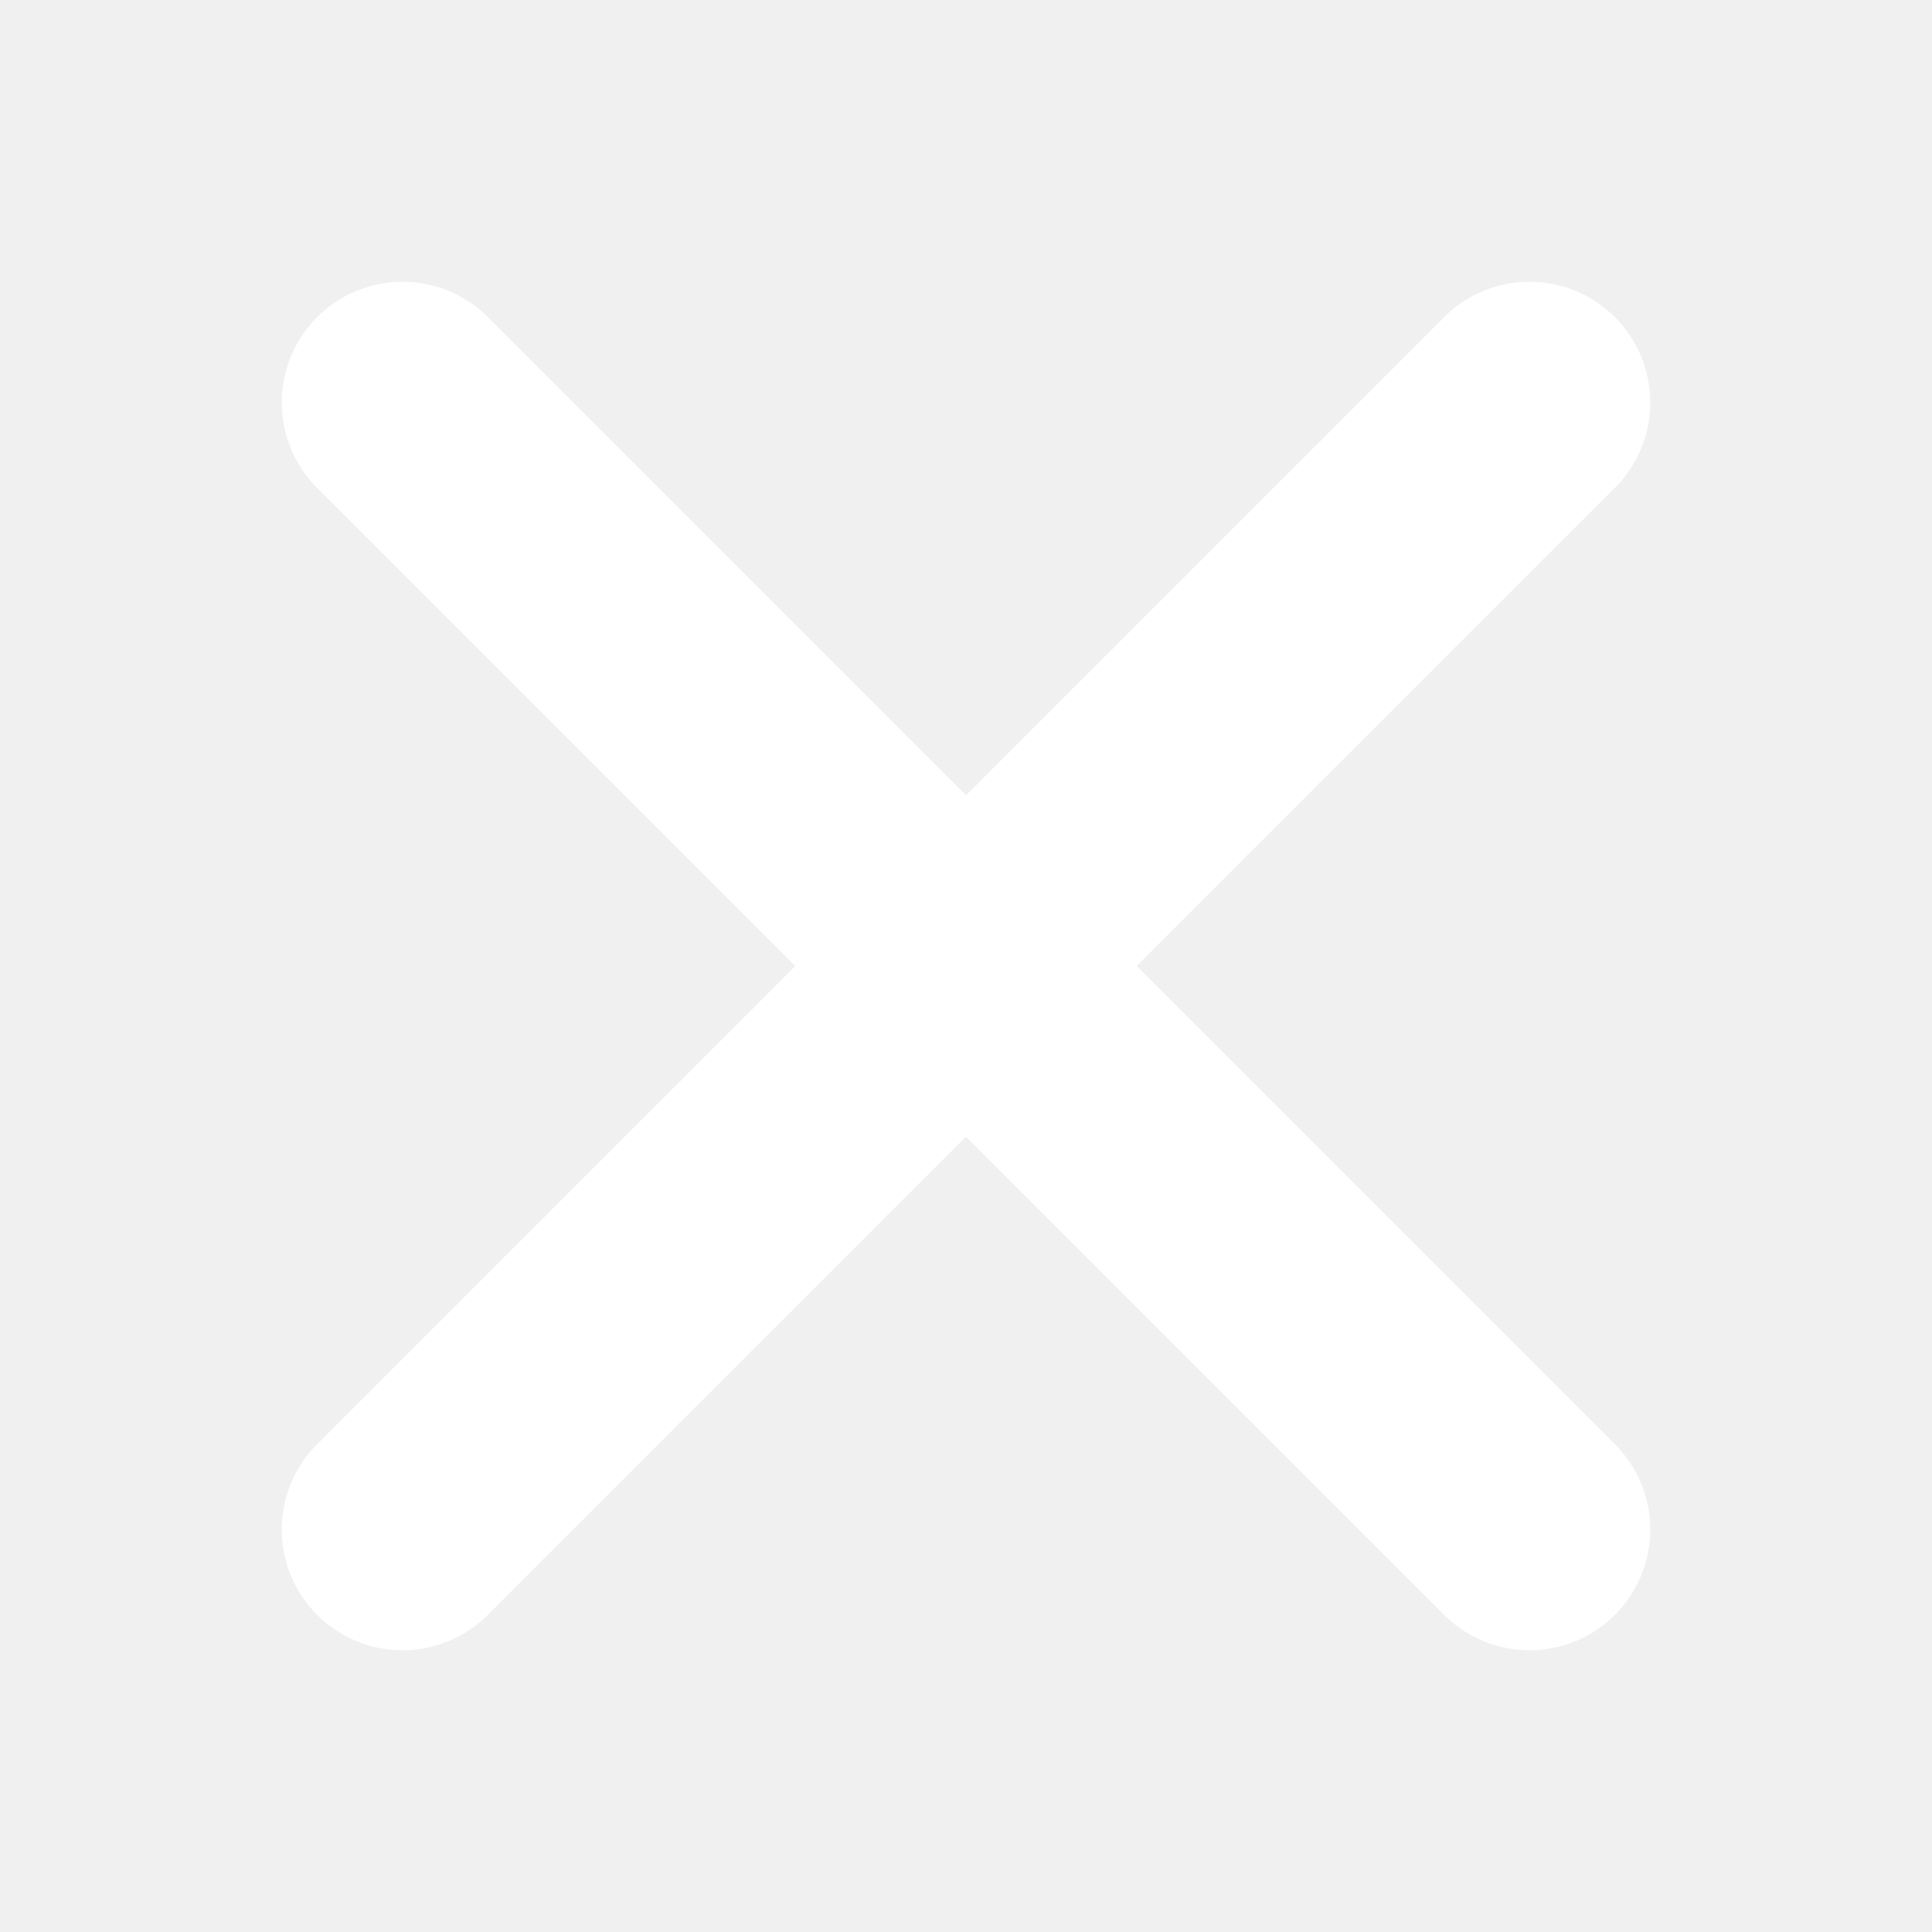
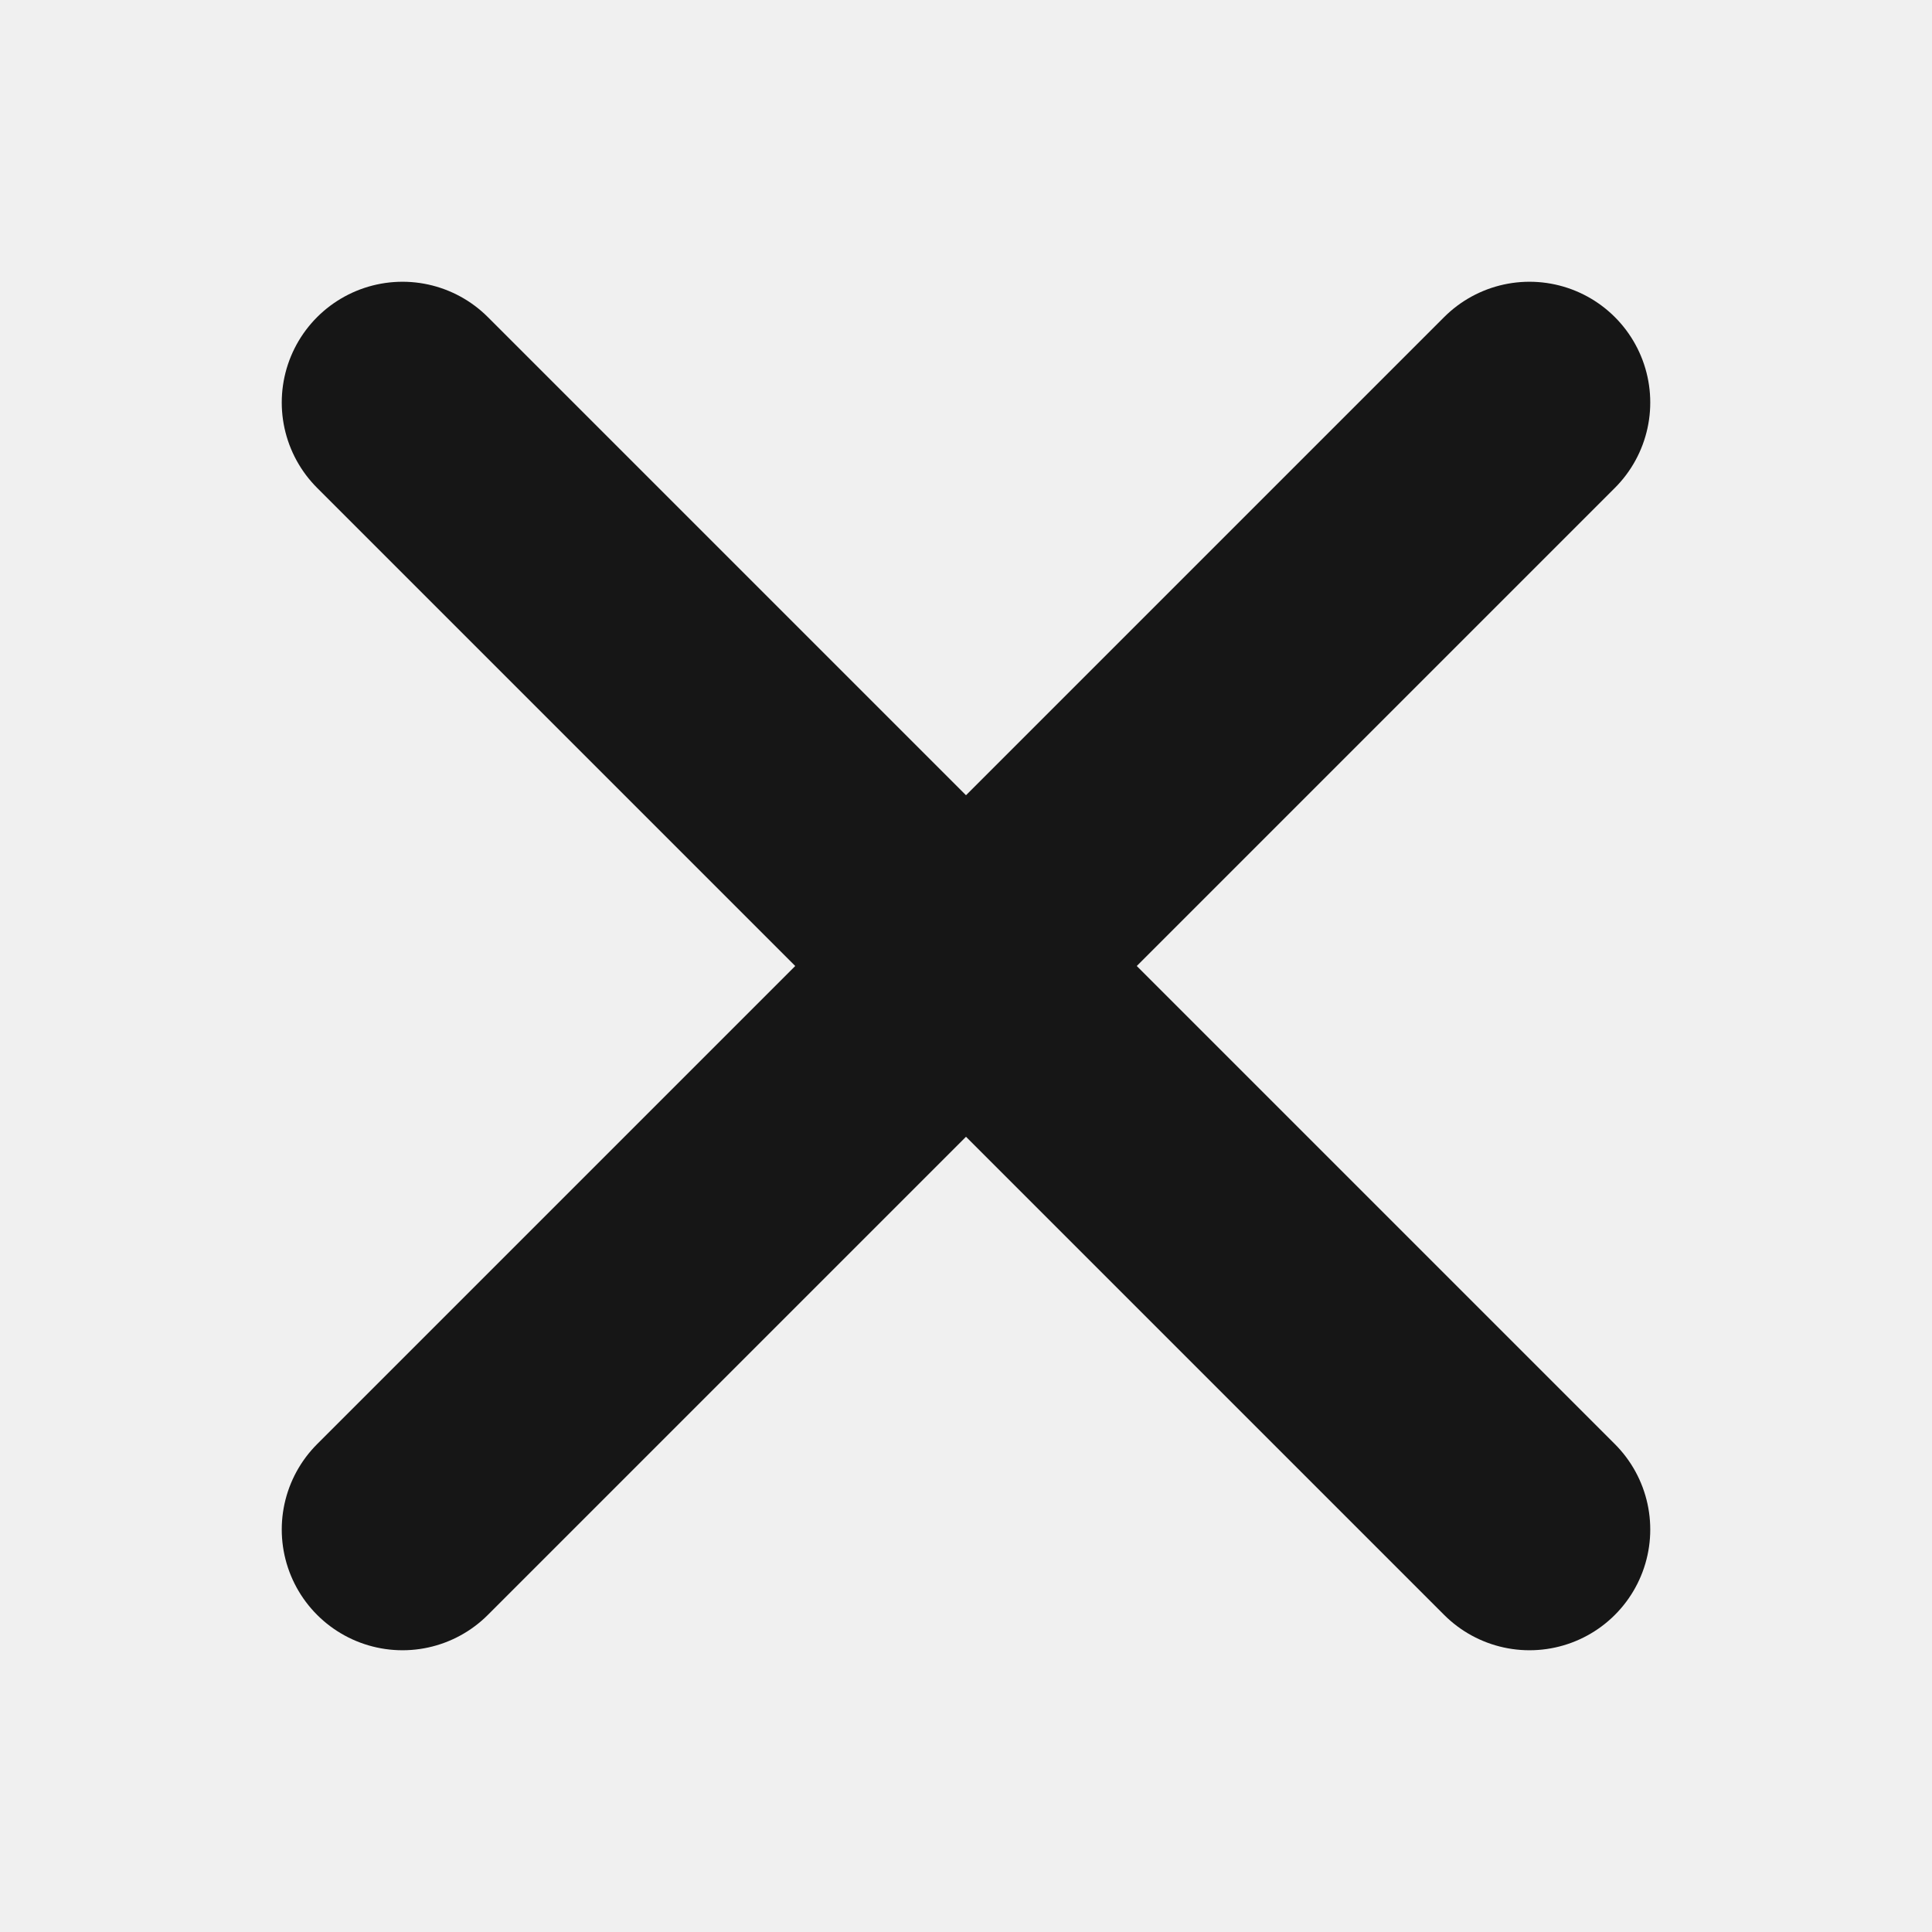
- <svg xmlns="http://www.w3.org/2000/svg" width="28px" height="28px" viewBox="0 0 24 24" fill="none" stroke="#ffffff">
+ <svg xmlns="http://www.w3.org/2000/svg" width="28px" height="28px" viewBox="0 0 24 24" fill="none" stroke="#161616">
  <g id="SVGRepo_bgCarrier" stroke-width="0" />
  <g id="SVGRepo_tracerCarrier" stroke-linecap="round" stroke-linejoin="round" />
  <g id="SVGRepo_iconCarrier">
-     <path d="M19 5L5 19M5 5L19 19" stroke="#ffffff" stroke-width="3" stroke-linecap="round" stroke-linejoin="round" />
+     <path d="M19 5L5 19M5 5L19 19" stroke="#161616" stroke-width="3" stroke-linecap="round" stroke-linejoin="round" />
  </g>
</svg>
